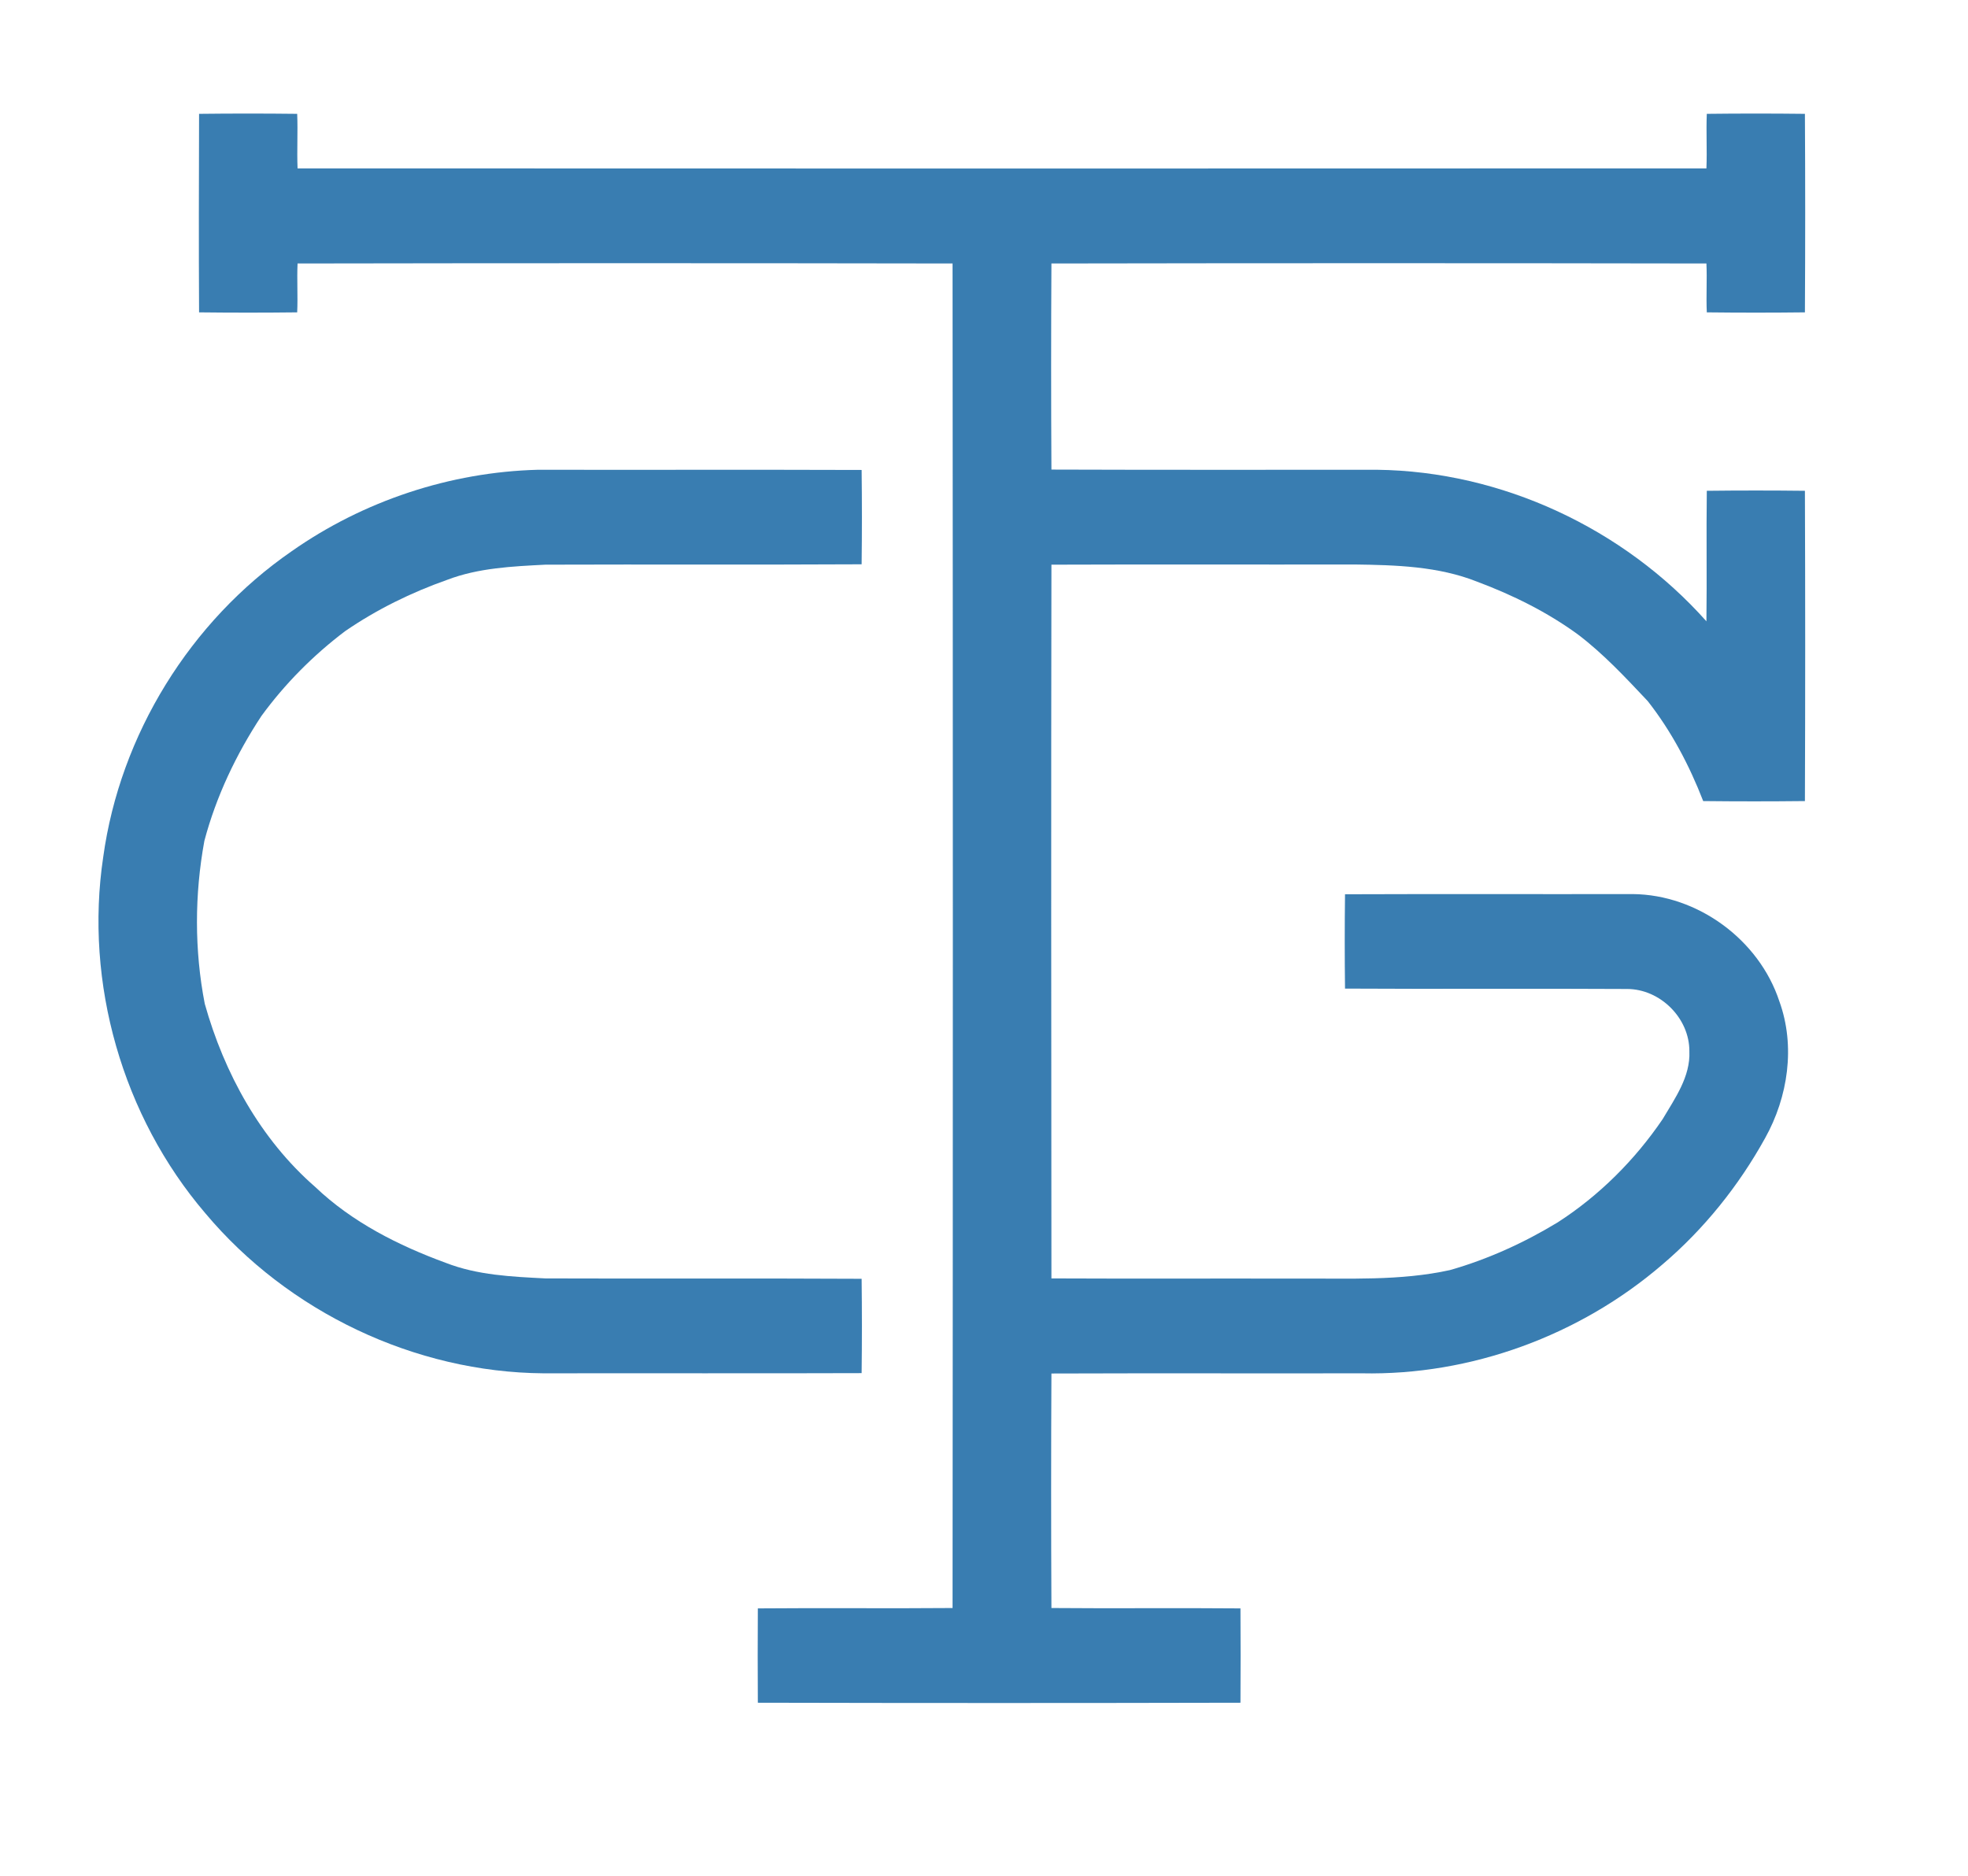
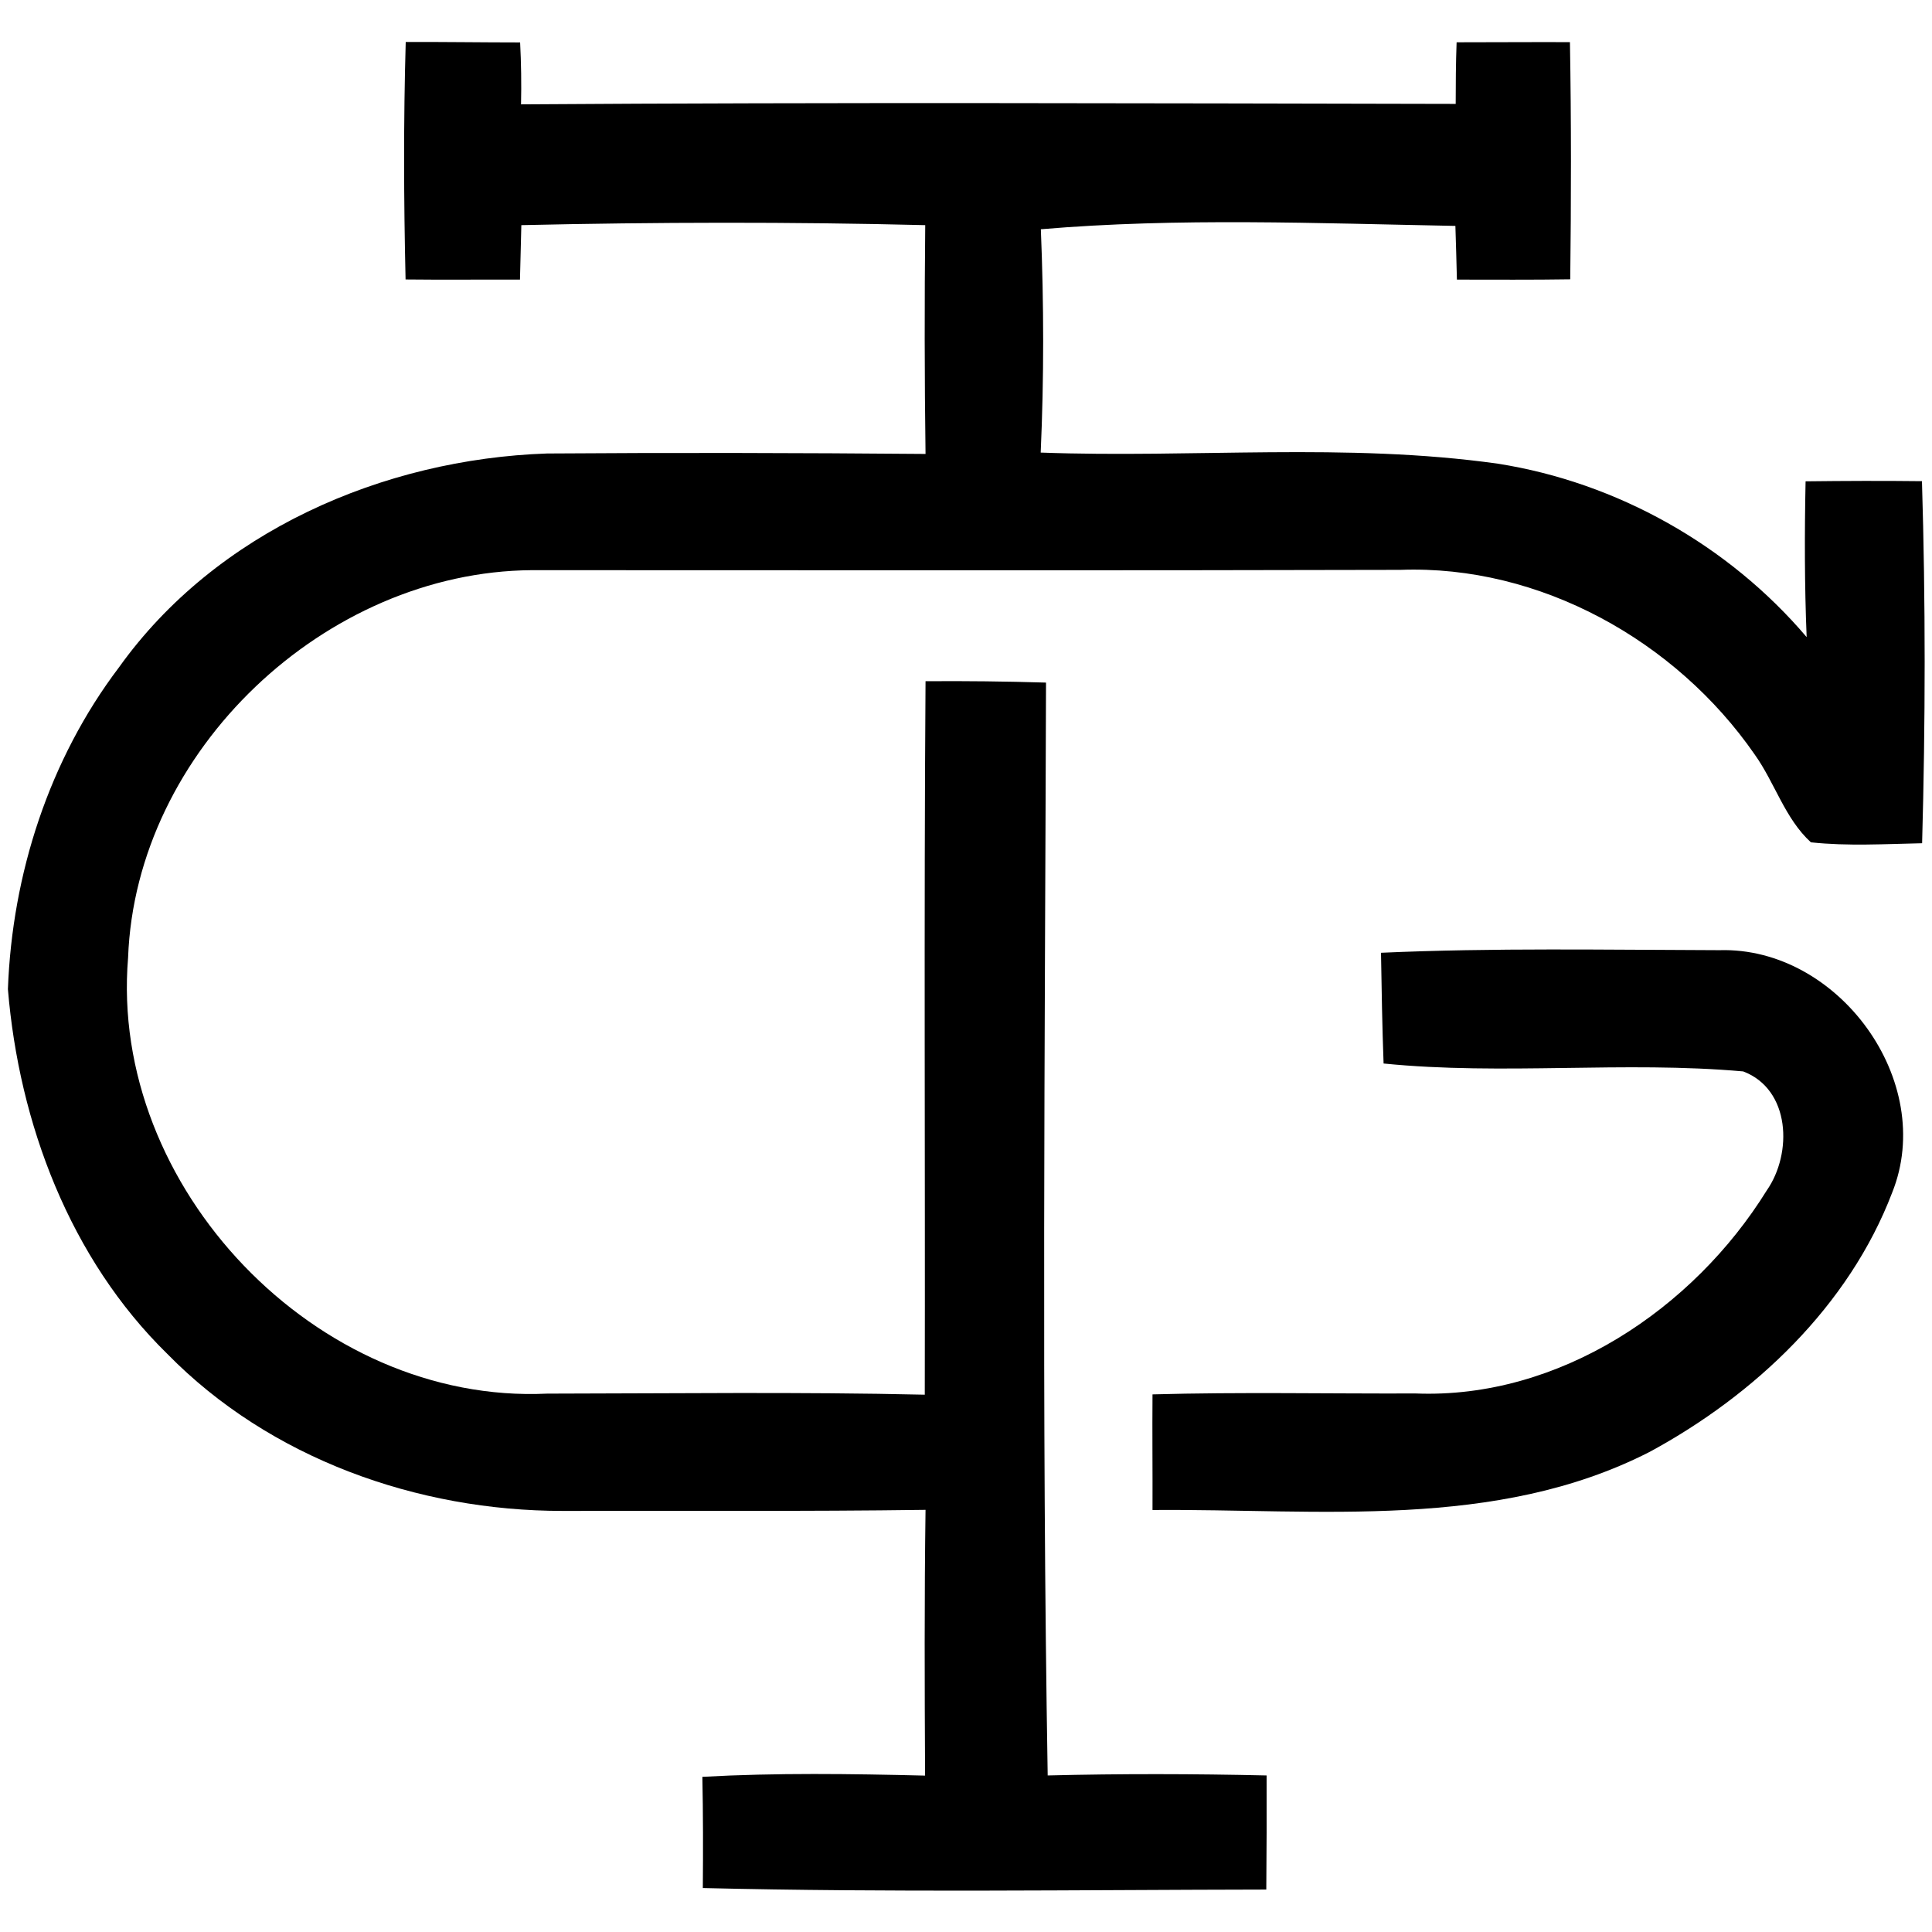
- <svg xmlns="http://www.w3.org/2000/svg" width="100%" height="100px" viewBox="0 0 1039 990" version="1.1">
-   <style>.style0{opacity:1;fill:#397db1;}</style>
-   <g>
-     <path d=" M 105.1 60.1 C 122.4 59.9 139.6 59.9 156.9 60.1 C 157.3 69.7 156.7 79.3 157.1 88.9 C 405 89 653 89 900.9 88.9 C 901.3 79.3 900.7 69.7 901.1 60.1 C 918.4 59.9 935.6 59.9 952.9 60.1 C 953.1 95 953.1 130 952.9 164.9 C 935.6 165.1 918.4 165.1 901.1 164.9 C 900.7 156.3 901.3 147.7 900.9 139.1 C 785.6 138.9 670.4 138.9 555.1 139.1 C 554.9 175.4 554.9 211.6 555.1 247.9 C 612.4 248.1 669.7 248 727 248 C 792.8 248.8 857.2 278.9 900.9 328 C 901.2 305 900.8 282.1 901.1 259.1 C 918.4 258.9 935.6 258.9 952.9 259.1 C 953.1 313.7 953.1 368.3 952.9 422.9 C 935 423.1 917.1 423.1 899.2 422.9 C 891.9 404.1 882.4 386 869.9 370.1 C 858.2 357.7 846.6 345.2 833 334.9 C 816.8 323.1 798.6 314.1 779.9 307.1 C 759.3 298.9 736.8 298.3 715 298 C 661.7 298.1 608.4 297.9 555.1 298.1 C 554.9 423.7 555 549.3 555.1 674.9 C 598.4 675.1 641.7 674.9 685 675 C 711.9 674.8 739.1 676.3 765.5 670.5 C 785.5 664.8 804.6 656.1 822.4 645.3 C 844.3 631.2 863.2 612.3 877.8 590.8 C 884.3 579.8 892.5 568.4 891.9 555 C 892 537.5 876.5 522.1 859 522.1 C 809.4 521.8 759.7 522.2 710.1 521.9 C 709.9 505.3 709.9 488.7 710.1 472.1 C 760.7 471.9 811.4 472.1 862 472 C 896.3 472.3 928.7 496.1 939.4 528.6 C 948 552.3 944 579.1 931.9 600.8 C 917.9 626.1 899.6 648.9 877.6 667.6 C 834 705.1 776.5 726.2 719 725 C 664.4 725.1 609.7 724.9 555.1 725.1 C 554.9 766.4 554.9 807.6 555.1 848.9 C 588.4 849.2 621.6 848.8 654.9 849.1 C 655 865.7 655 882.3 654.9 898.9 C 570 899.1 485 899.1 400.1 898.9 C 400 882.3 400 865.7 400.1 849.1 C 434.4 848.8 468.6 849.2 502.9 848.9 C 503.1 612.3 503.1 375.7 502.9 139.1 C 387.6 138.9 272.4 138.9 157.1 139.1 C 156.7 147.7 157.3 156.3 156.9 164.9 C 139.6 165.1 122.4 165.1 105.1 164.9 C 104.9 130 105 95 105.1 60.1 Z" class="style0" />
-     <path d=" M 154 291 C 191.9 264.4 237.7 249.2 284 248 C 341 248.1 397.9 247.9 454.9 248.1 C 455.1 264.7 455.1 281.3 454.9 297.9 C 399.3 298.2 343.6 297.9 288 298.1 C 270.5 299 252.6 299.8 236.1 306.1 C 217.1 312.8 198.8 321.8 182.2 333.2 C 165.4 345.9 150.4 361 138 378 C 124.7 398.2 114.1 420.5 107.9 443.9 C 102.7 472.2 102.6 501.6 108.1 529.9 C 118.4 566.6 137.5 601.4 166.4 626.6 C 185.9 645.2 210.3 657.5 235.4 666.7 C 252.1 673.2 270.2 674 288 674.9 C 343.6 675.1 399.3 674.8 454.9 675.1 C 455.1 691.7 455.1 708.3 454.9 724.9 C 398.9 725.1 343 724.9 287 725 C 219 724.5 152.1 692.6 108.4 640.5 C 64.7 589.4 44.5 519 54.5 452.4 C 63.4 387.9 100.4 328 154 291 Z" class="style0" />
-   </g>
+ <svg xmlns="http://www.w3.org/2000/svg" width="100" height="100" viewBox="0 0 127 127">
+   <path d="M26.67 2.76c2.51-.01 5.02.03 7.52.03.07 1.36.09 2.72.06 4.07 20.48-.14 40.96-.07 61.44-.03 0-1.35.01-2.7.06-4.05 2.48 0 4.97-.02 7.45-.01.09 5.2.08 10.4.02 15.59-2.48.04-4.97.02-7.45.02-.02-.88-.07-2.65-.1-3.53-9.07-.17-18.19-.55-27.25.22.2 4.89.21 9.79-.01 14.68 10.01.37 20.1-.67 30.05.73 7.83 1.23 15.17 5.36 20.3 11.4-.14-3.41-.14-6.83-.07-10.24 2.55-.03 5.1-.04 7.65-.01.24 7.93.23 15.86.01 23.8-2.44.05-4.88.2-7.31-.06-1.71-1.56-2.37-3.92-3.7-5.78-5.17-7.47-14.12-12.47-23.29-12.13-19.04.05-38.07.02-57.1.02-13.56.1-26.03 11.86-26.53 25.47-1.26 15.09 12.4 29.38 27.55 28.66 8.27-.01 16.55-.12 24.82.07.03-15.63-.06-31.27.05-46.9 2.64-.02 5.28.01 7.92.09-.07 23.94-.29 47.9.11 71.84 4.79-.12 9.59-.11 14.39 0 .01 2.5 0 5-.02 7.5-12.34.02-24.7.2-37.04-.1.02-2.44.02-4.88-.03-7.31 4.88-.27 9.76-.2 14.64-.08-.03-5.83-.05-11.65.03-17.47-7.95.11-15.91.05-23.86.07-9.53 0-19.24-3.44-25.98-10.32C4.59 82.73 1.25 73.84.52 65.02c.28-7.56 2.71-15.09 7.3-21.15 6.38-8.93 17.36-13.69 28.14-14.06 8.29-.06 16.59-.04 24.88.03-.07-5.01-.07-10.02-.02-15.04-8.84-.22-17.7-.2-26.55 0-.02.89-.07 2.68-.09 3.58-2.51-.01-5.01.02-7.52-.01-.12-5.2-.14-10.41.01-15.61z" />
+   <path d="M90.78 62.63c7.41-.33 14.83-.19 22.25-.17 7.81-.23 14.29 8.62 11.35 15.94-2.84 7.44-9.03 13.3-15.94 17.04-10.11 5.17-21.74 3.73-32.68 3.82.01-2.54-.02-5.07 0-7.6 5.76-.16 11.53-.04 17.3-.06 9.42.37 18.24-5.54 23.08-13.35 1.7-2.44 1.56-6.64-1.55-7.82-7.85-.7-15.78.27-23.64-.52-.09-2.43-.13-4.86-.17-7.28z" />
</svg>
